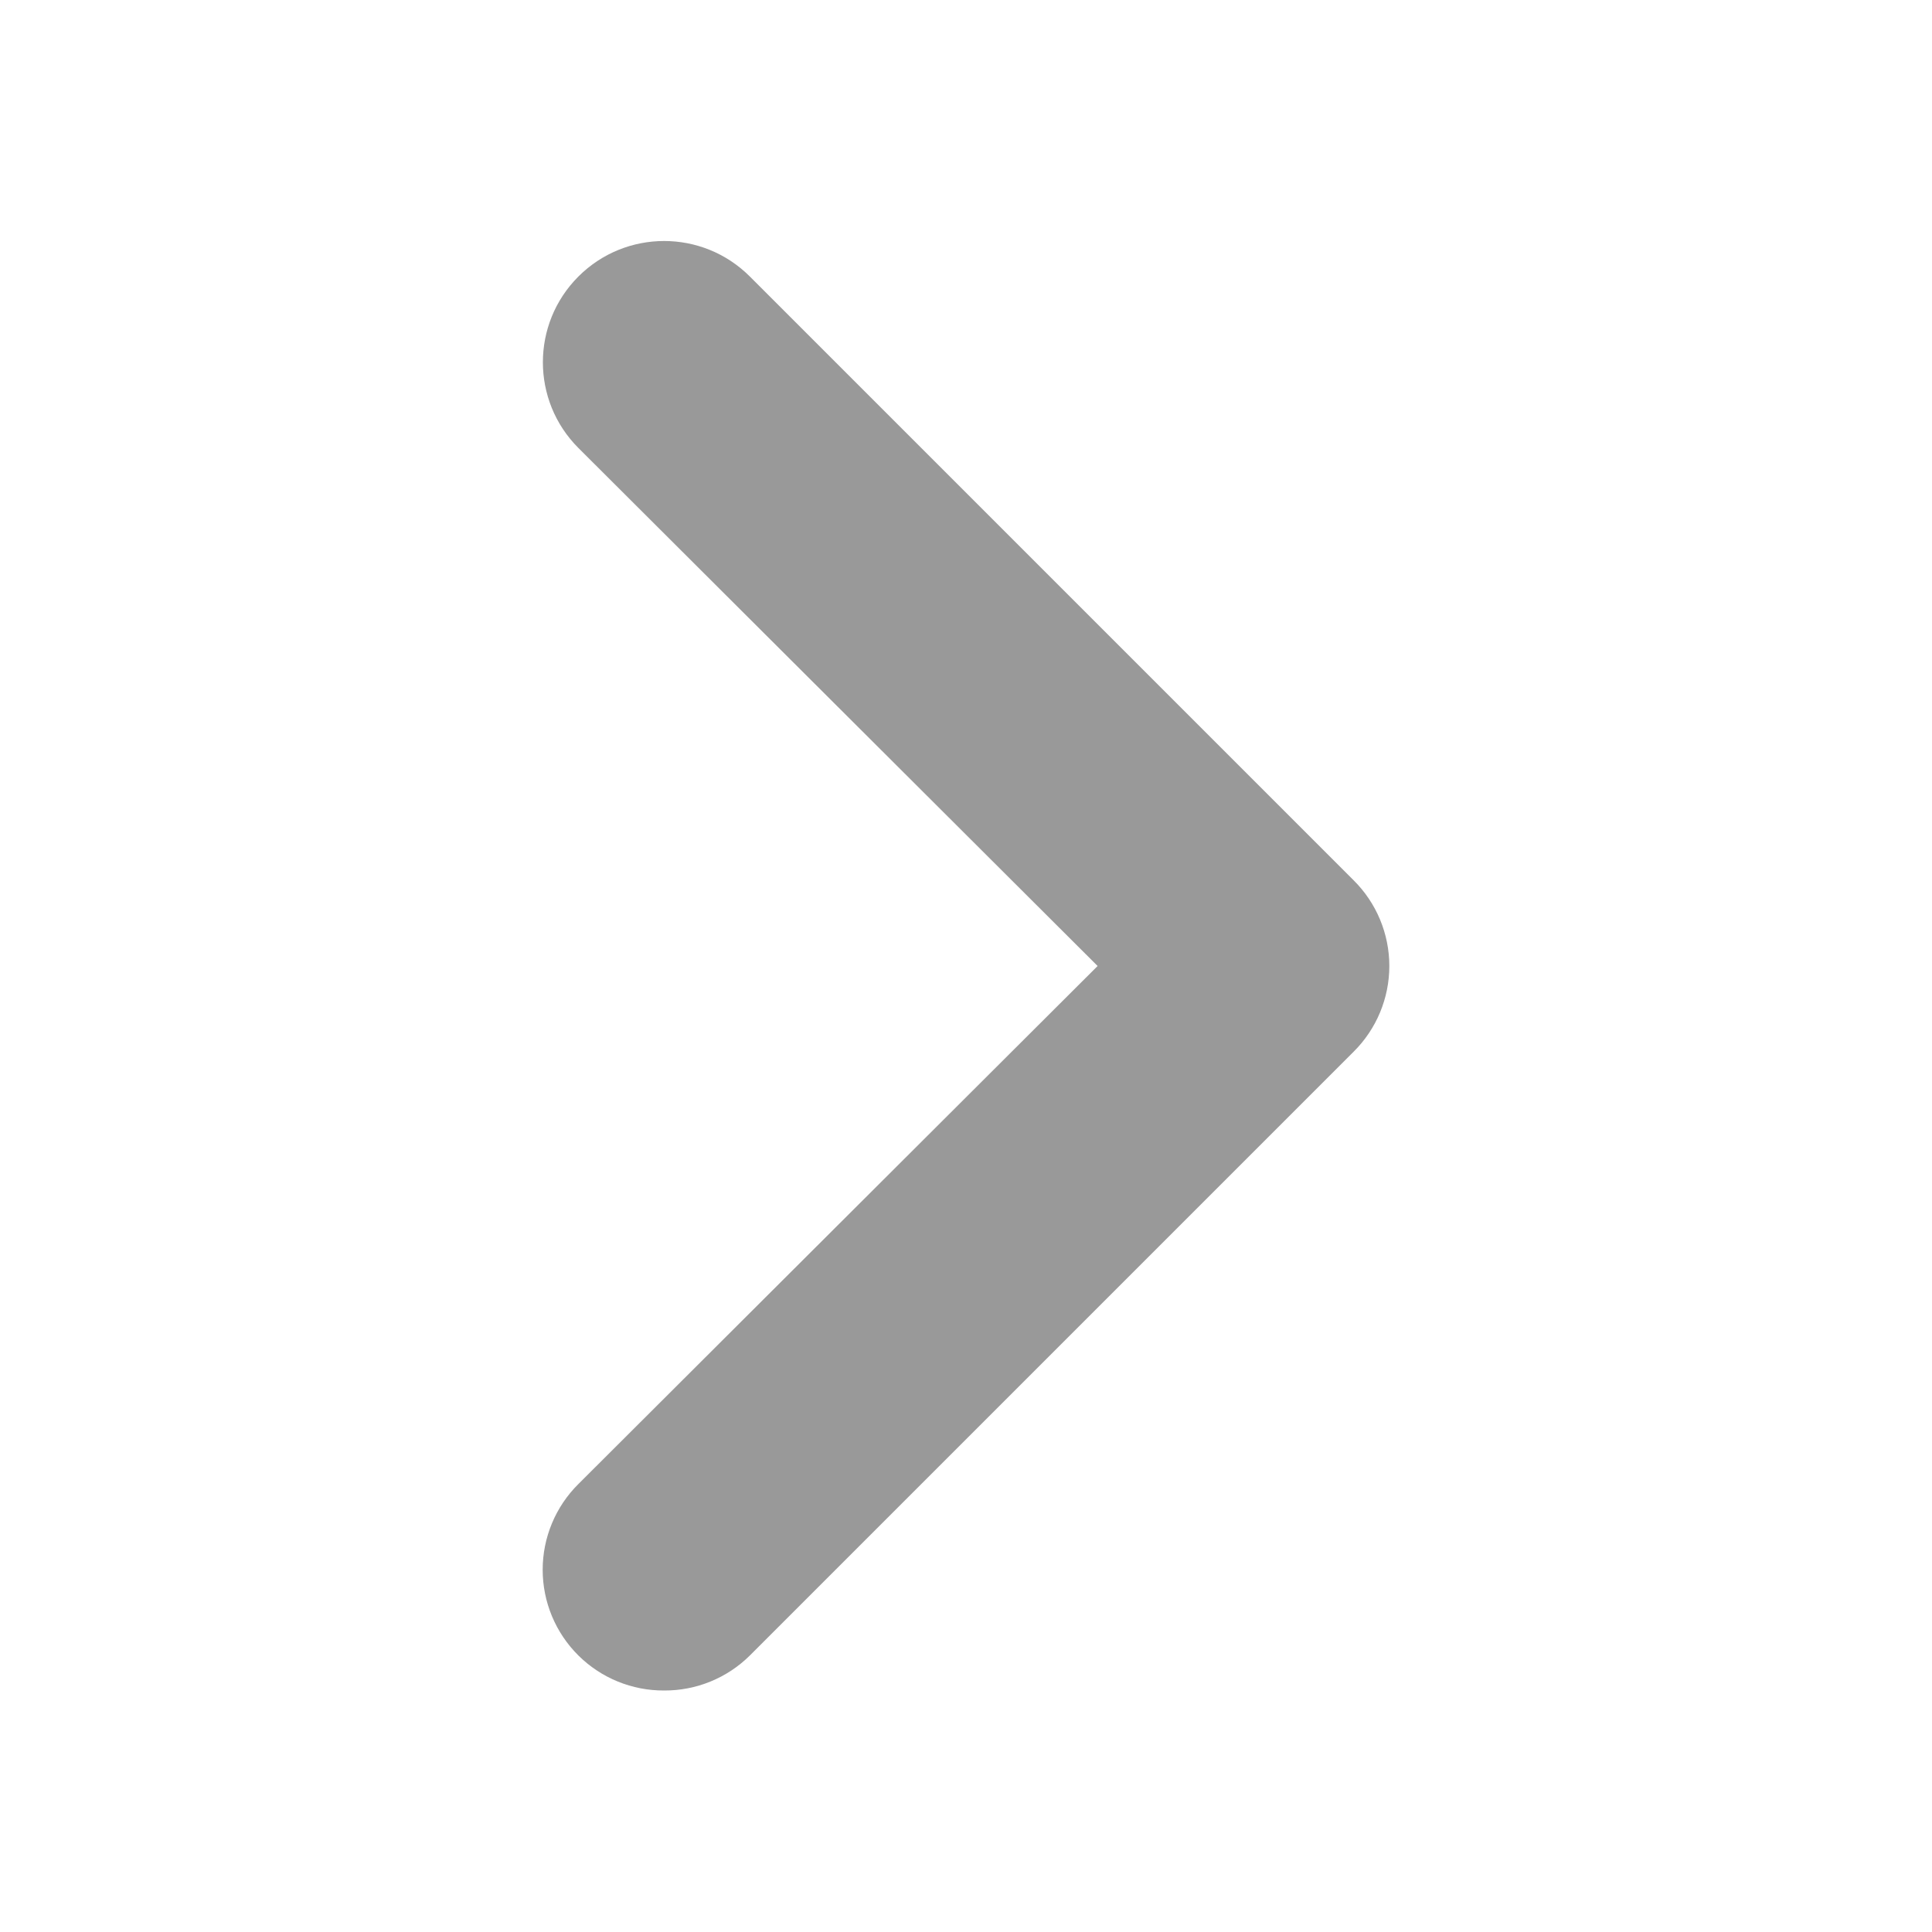
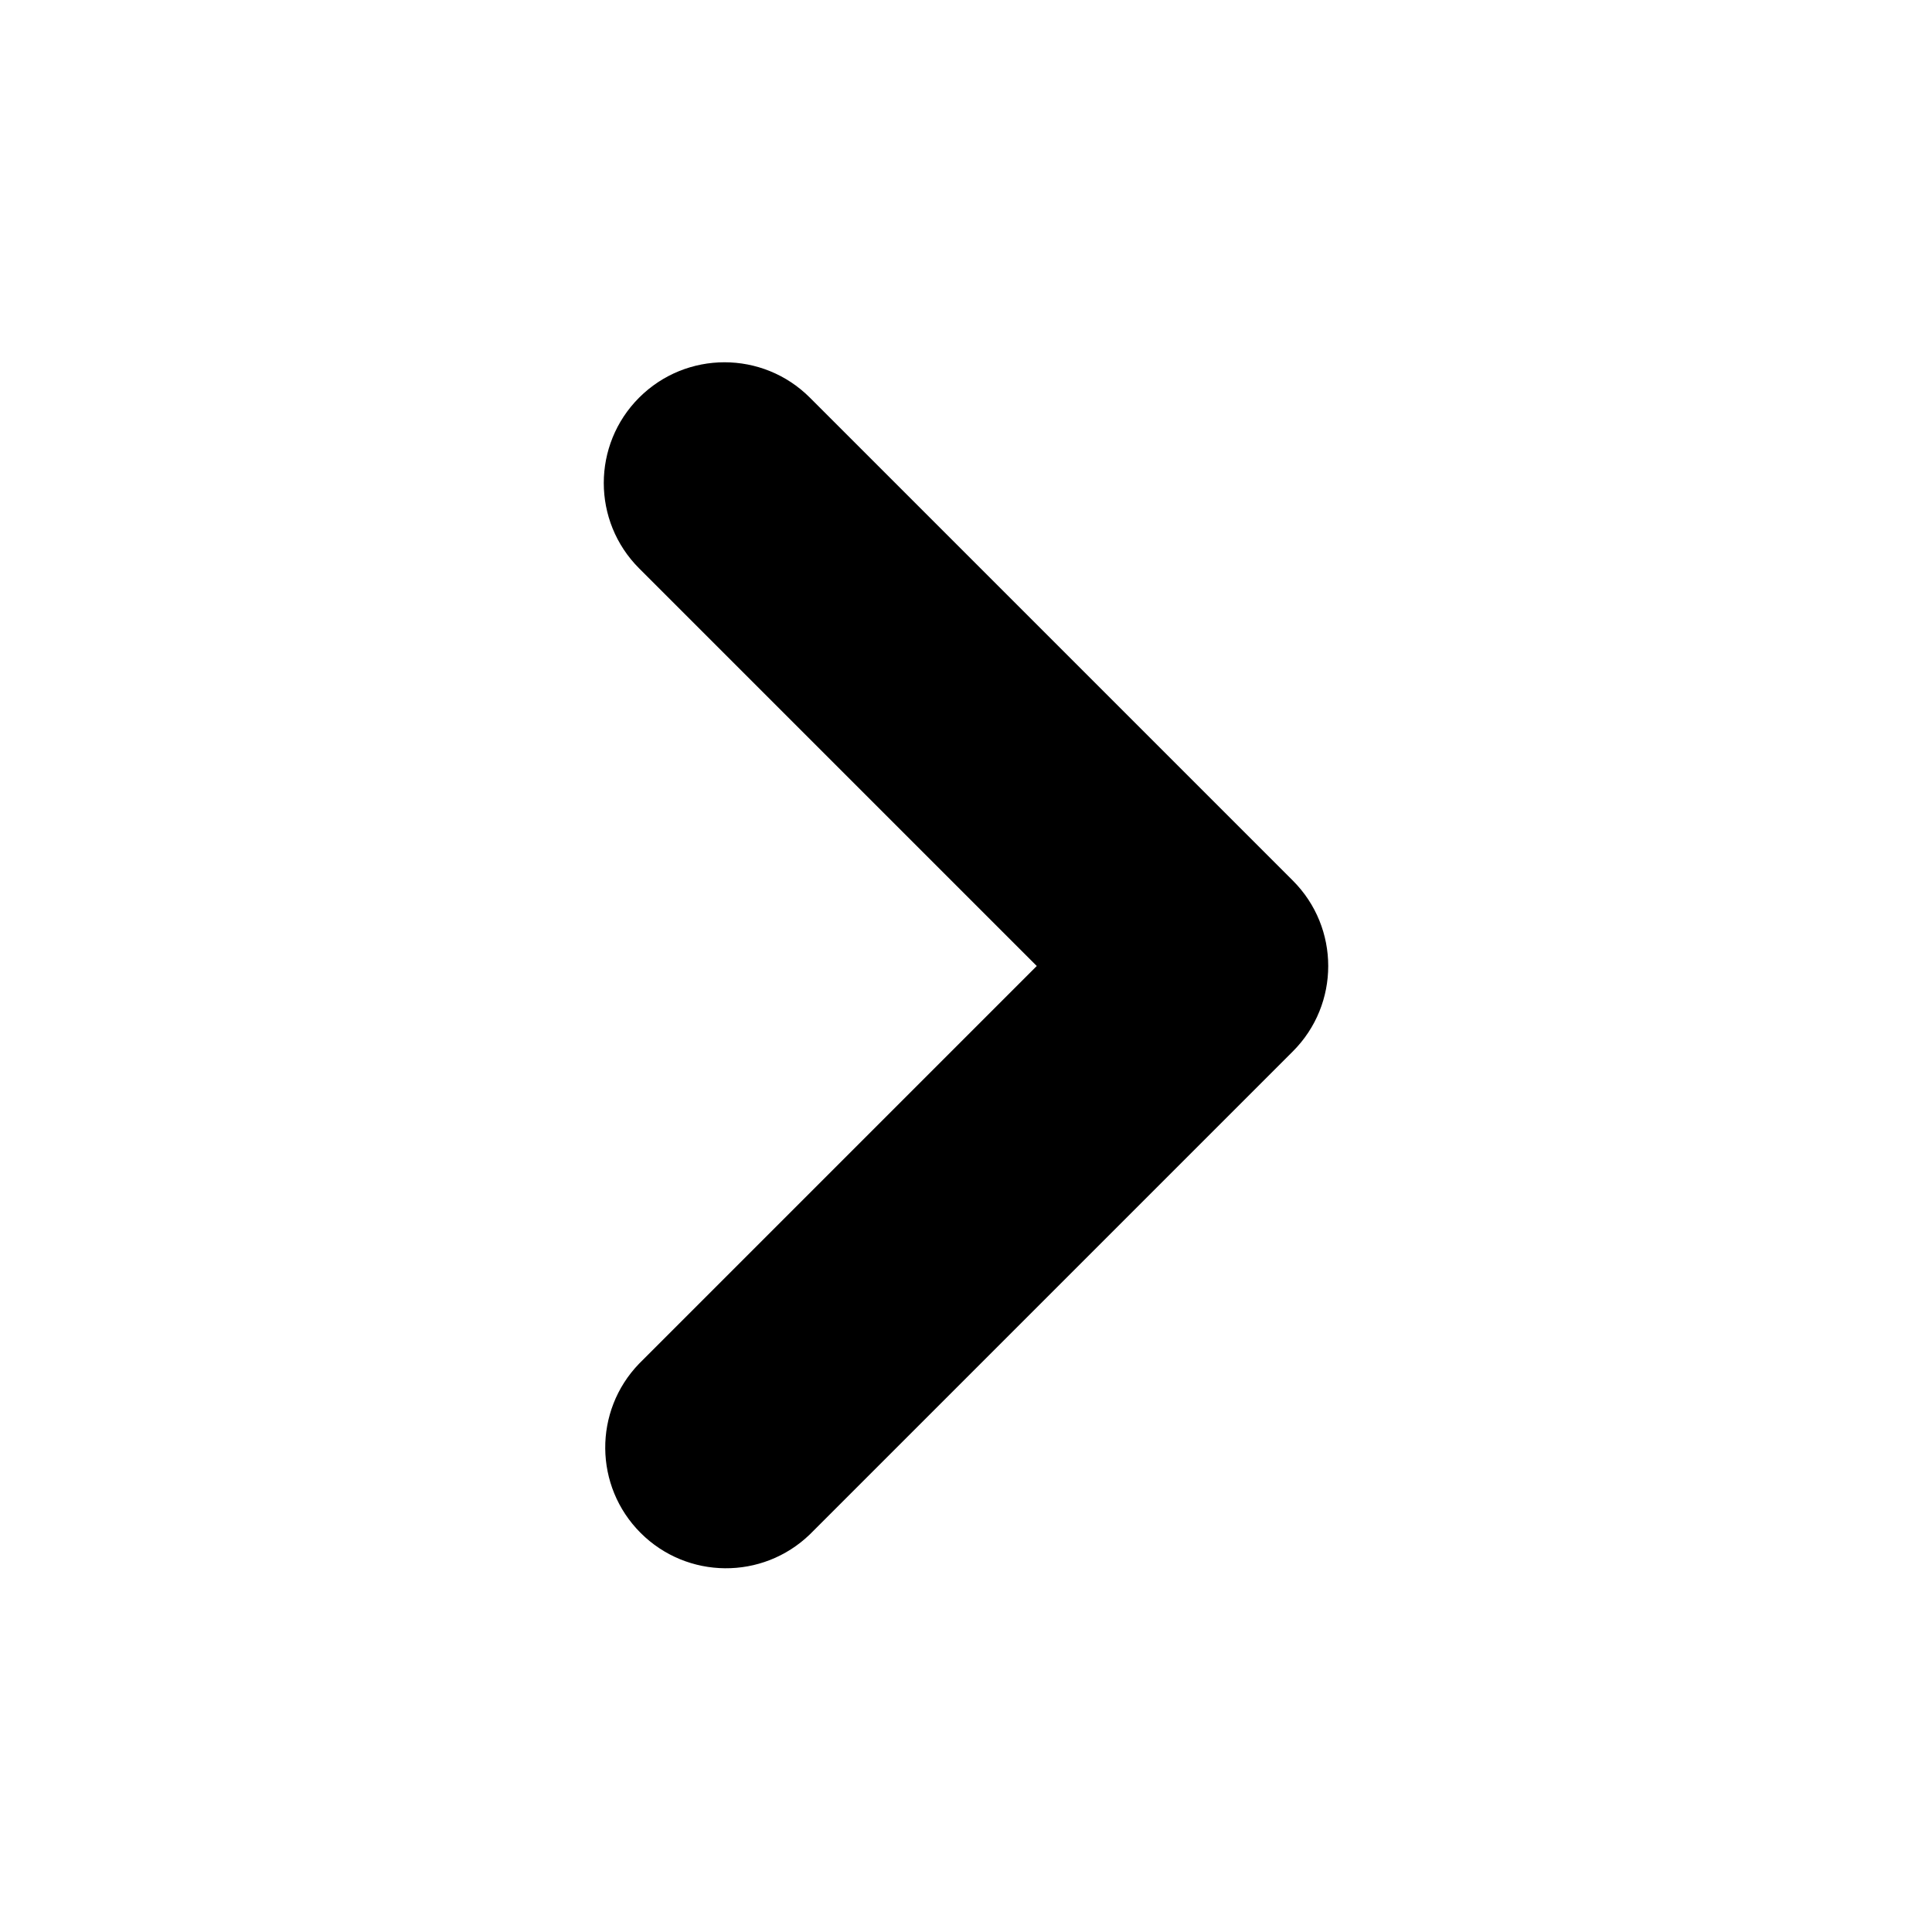
<svg xmlns="http://www.w3.org/2000/svg" viewBox="0 0 16 16">
-   <defs>
-     <style>.cls-1{fill:none;}.cls-2{fill:#999;}</style>
-   </defs>
-   <g id="Square">
-     <rect class="cls-1" width="16" height="16" />
-   </g>
-   <g id="Icon">
-     <path class="cls-2" d="M5.5,14a1,1,0,0,1-.71-.29,1,1,0,0,1,0-1.42L9.09,8,4.79,3.71A1,1,0,0,1,6.21,2.29l5,5a1,1,0,0,1,0,1.42l-5,5A1,1,0,0,1,5.5,14Z" />
-   </g>
+   <g id="Square"> </g>
+   <path d="M5.293 3.293a1 1 0 011.414 0l4 4a1 1 0 010 1.414l-4 4a1 1 0 01-1.414-1.414L8.586 8 5.293 4.707a1 1 0 010-1.414z" />
</svg>
